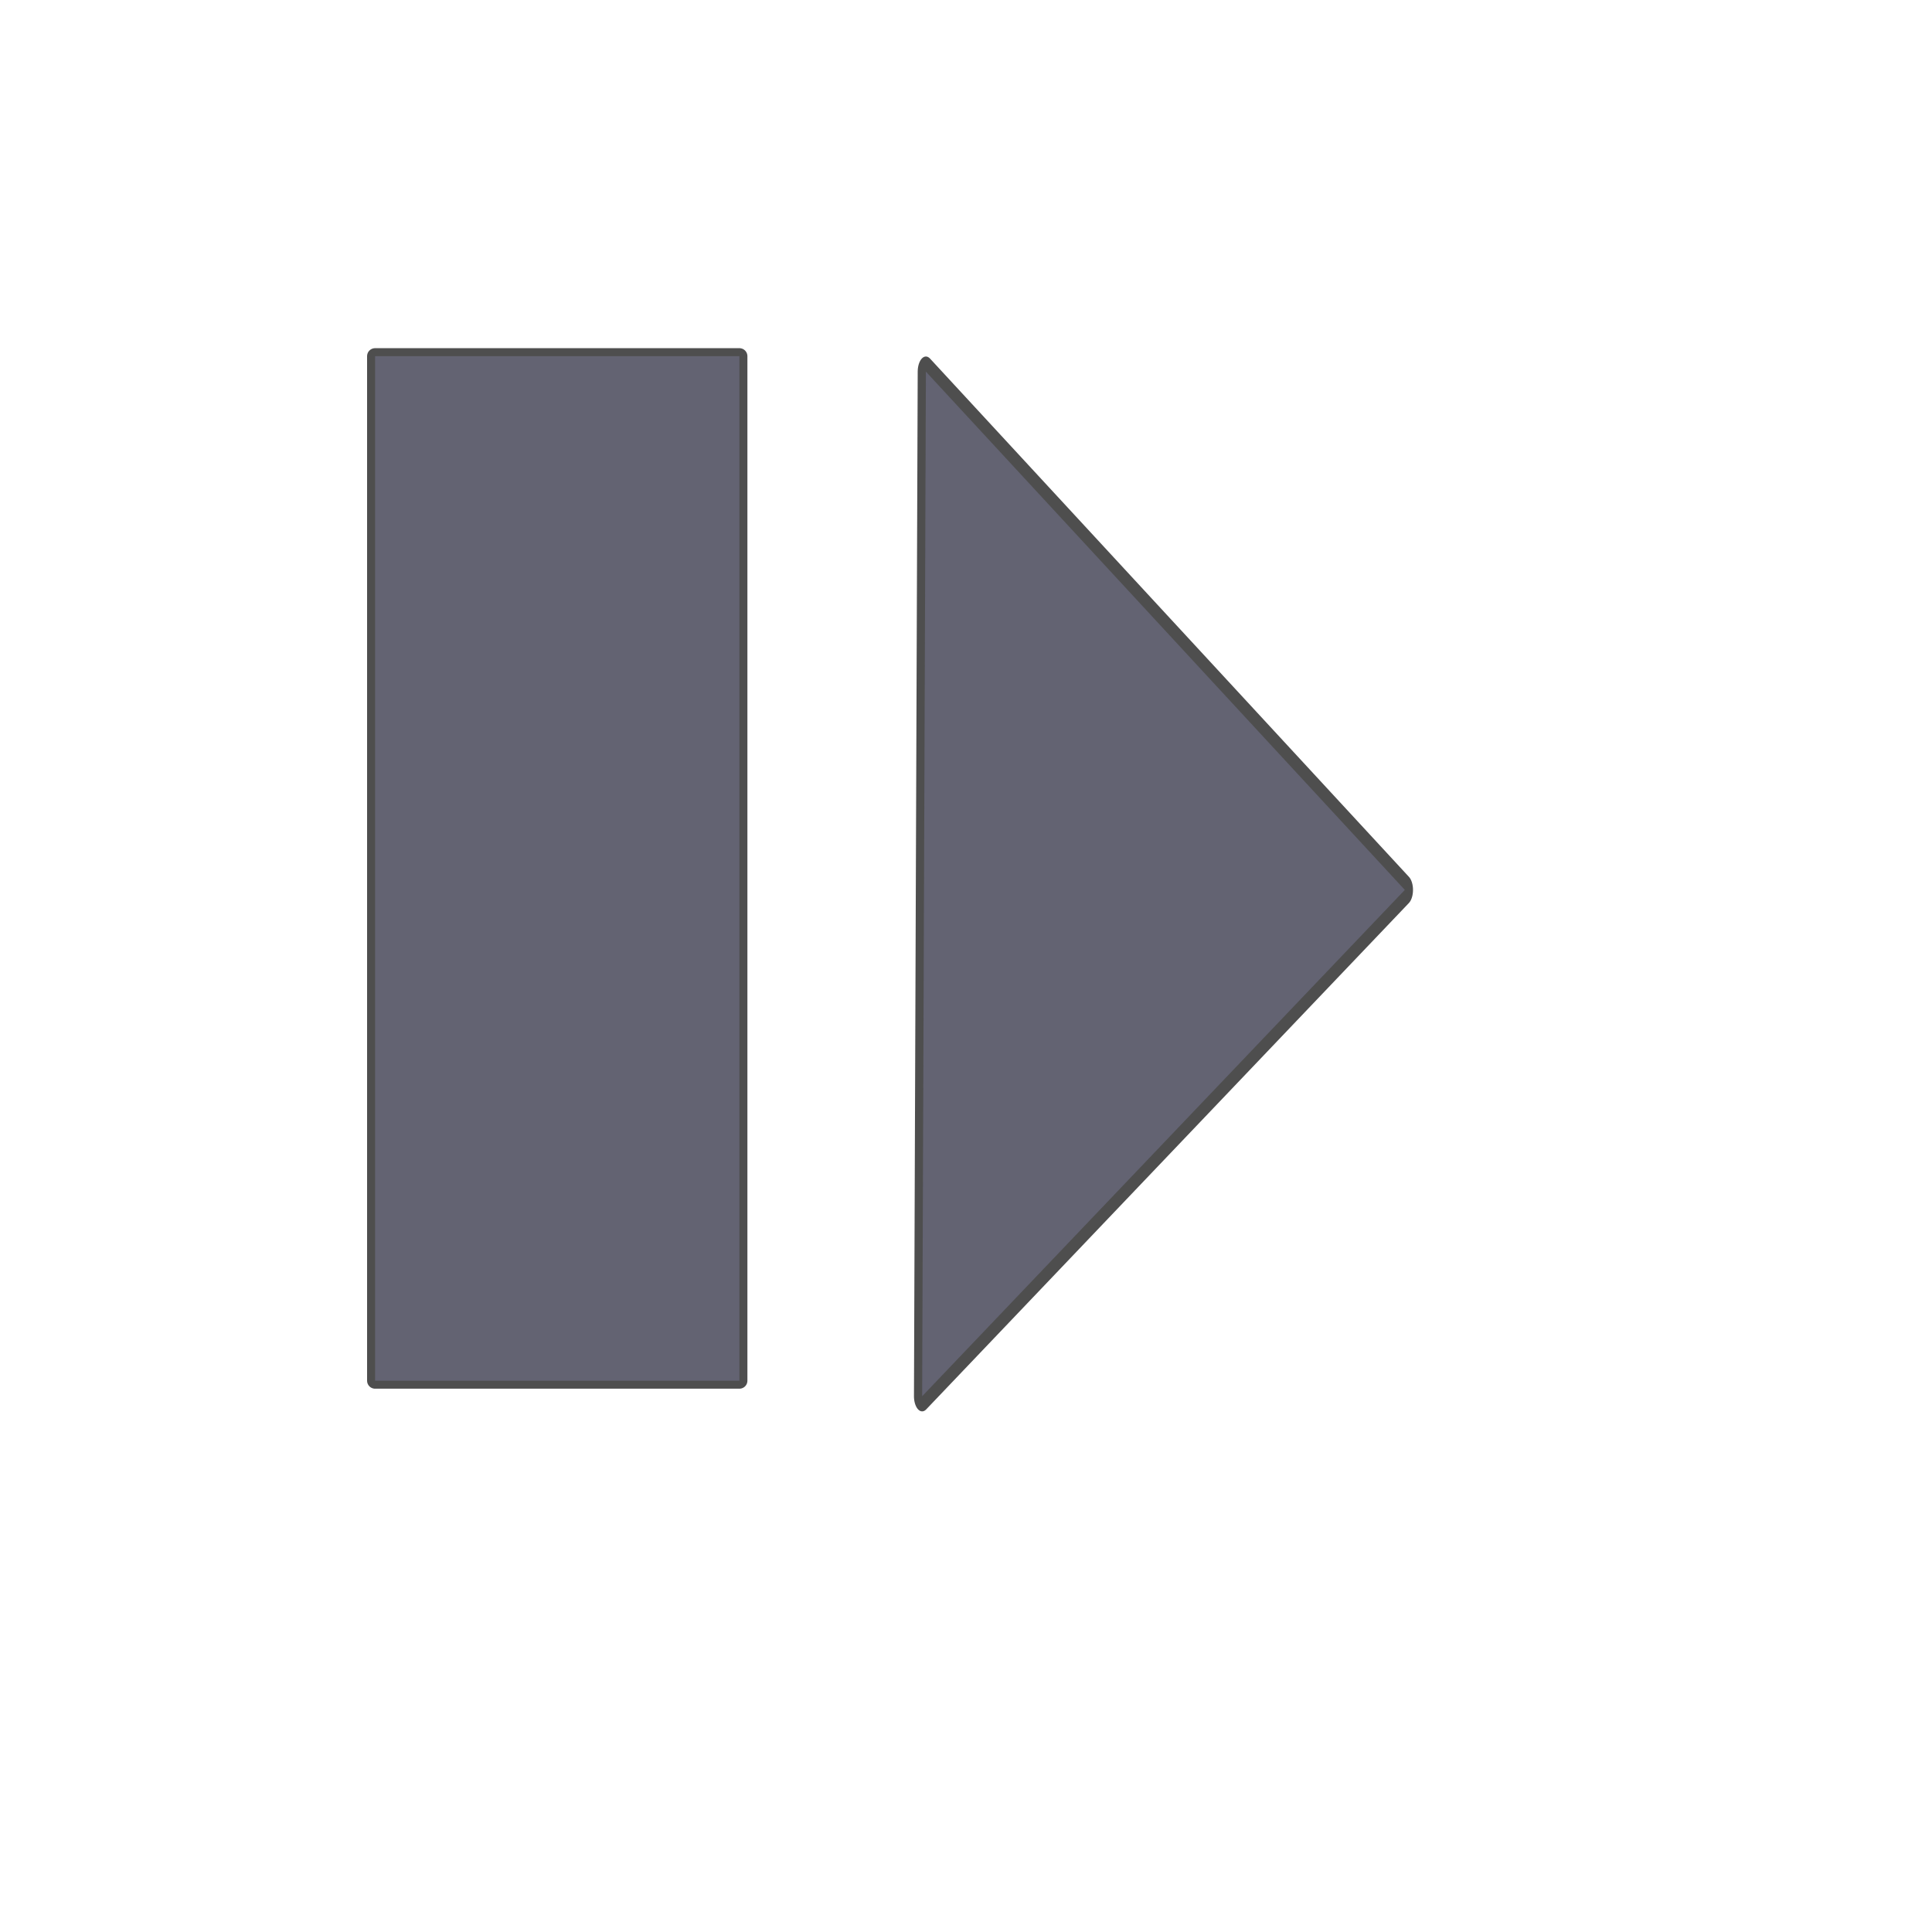
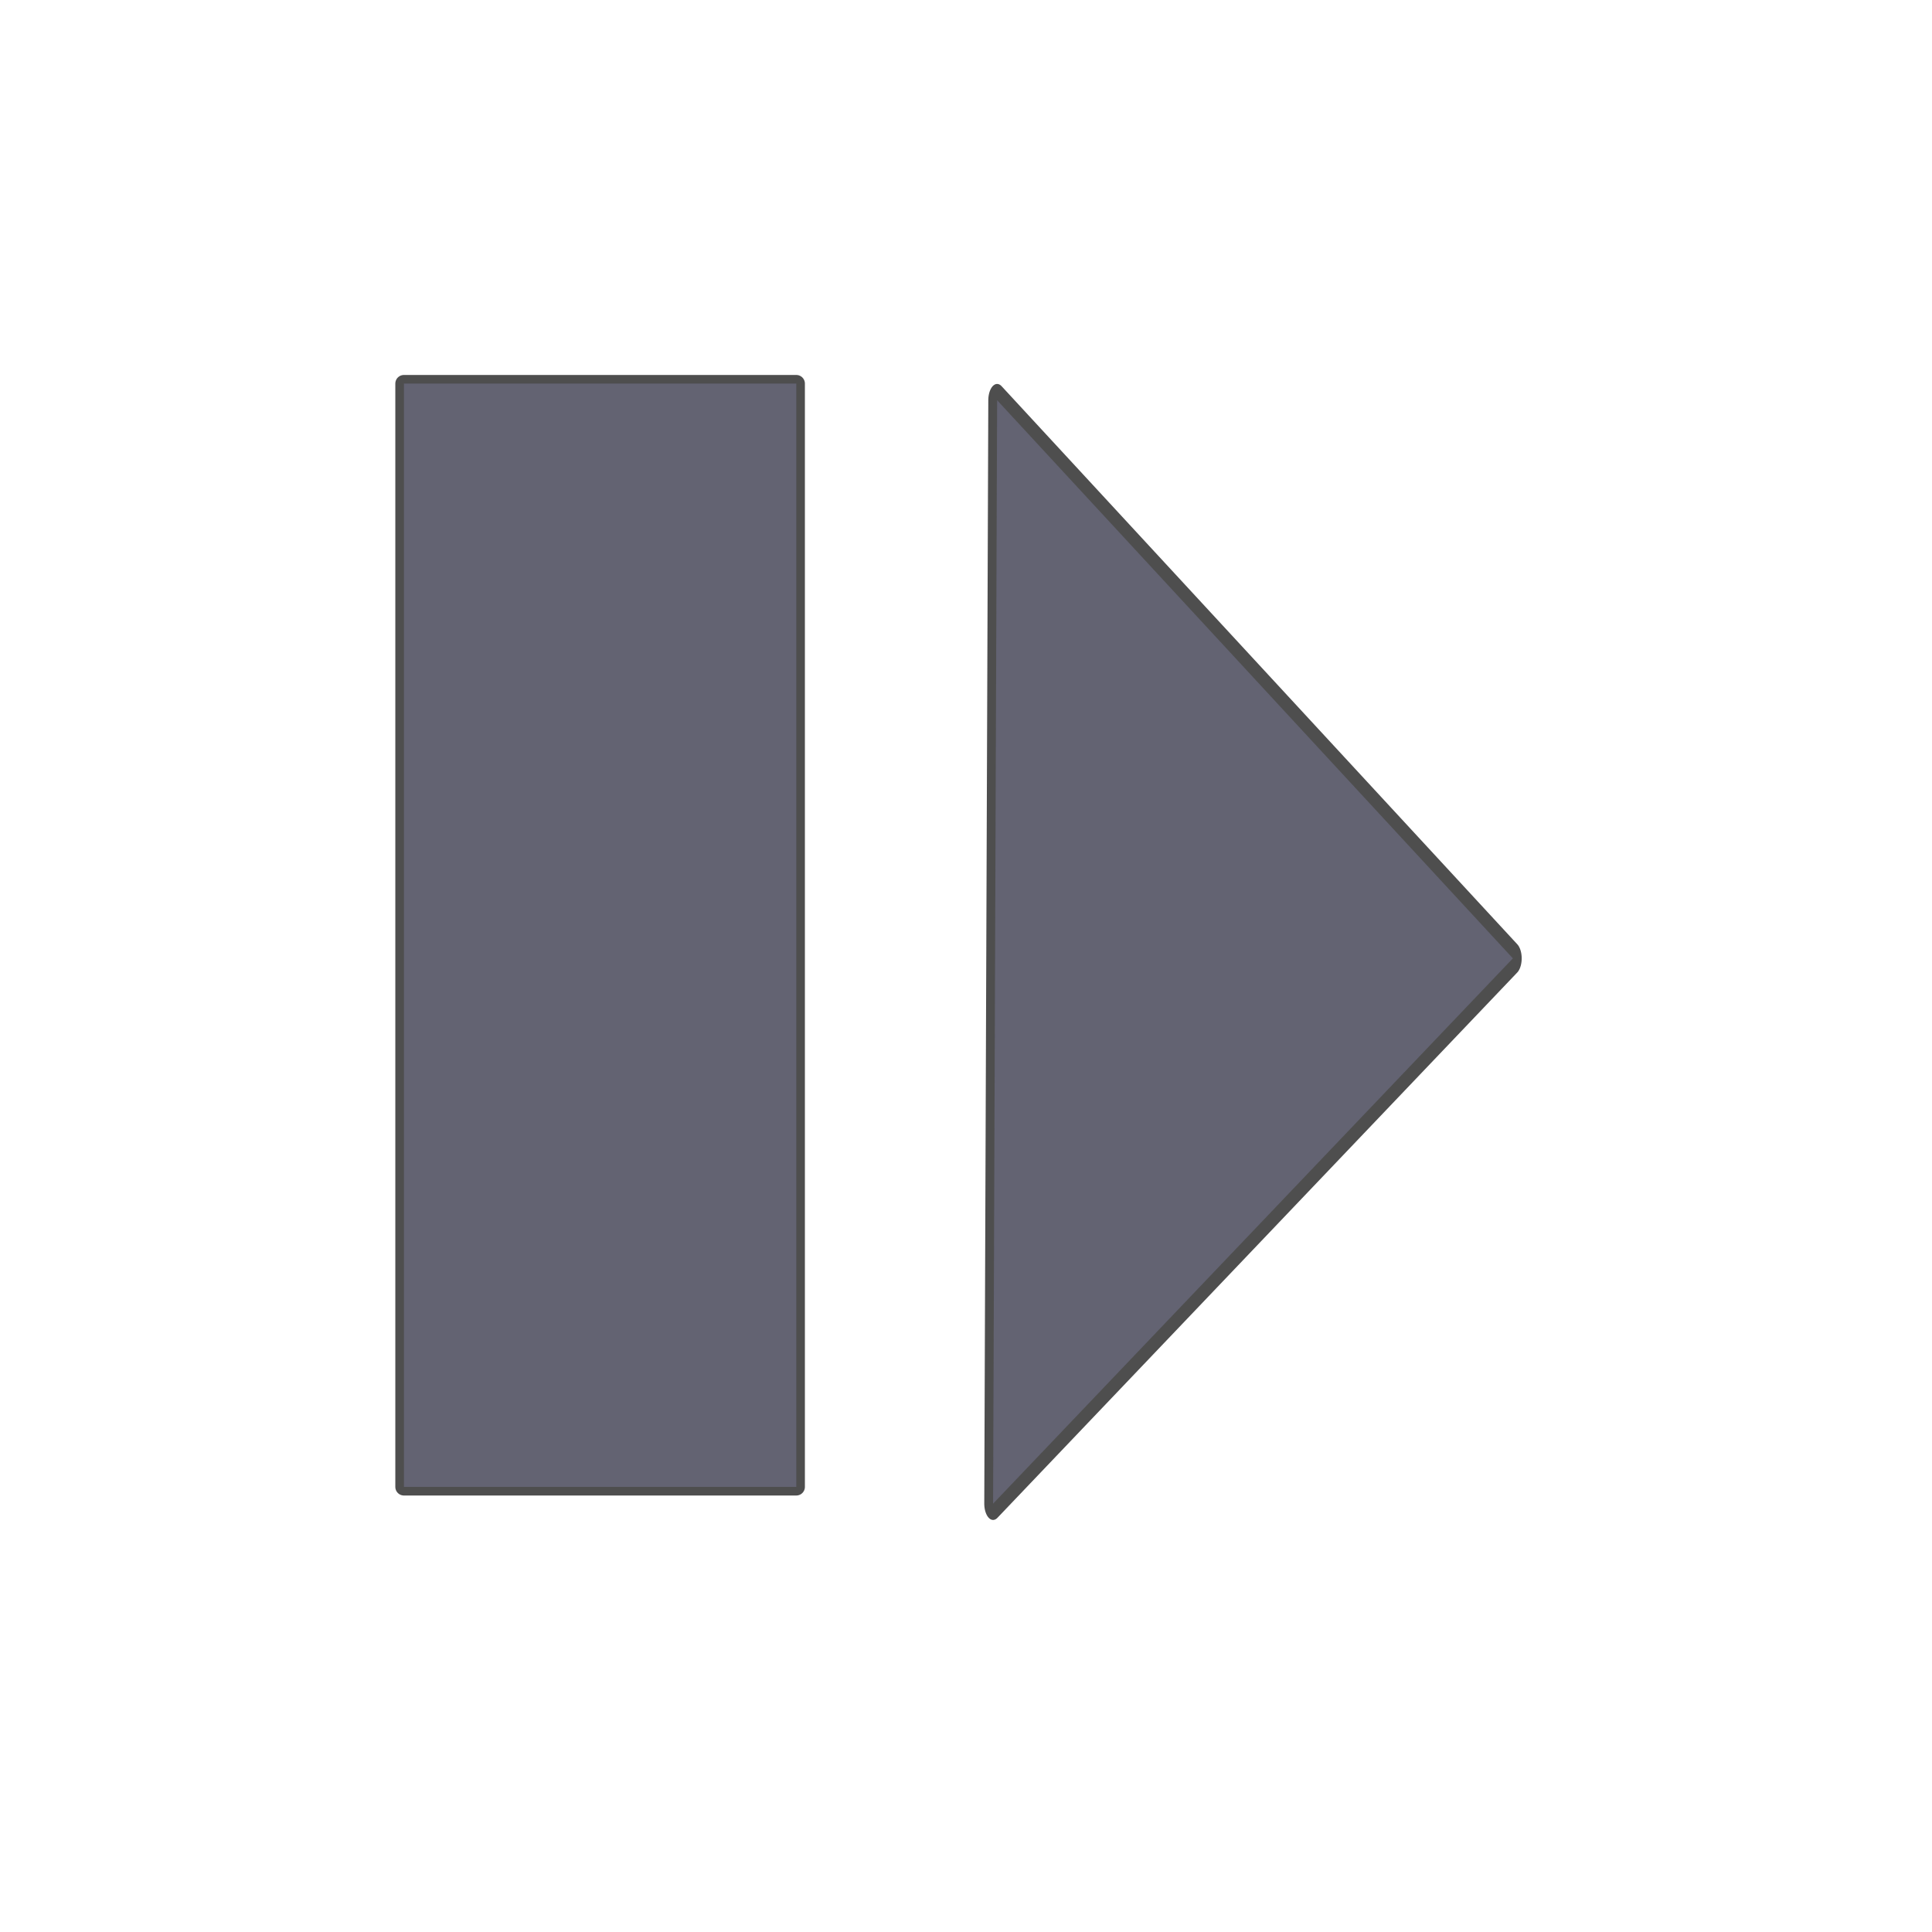
- <svg xmlns="http://www.w3.org/2000/svg" width="48" height="48" viewBox="0 0 14 14" version="1.1" id="svg827">
+ <svg xmlns="http://www.w3.org/2000/svg" width="48" height="48" viewBox="0 0 13 13" version="1.1" id="svg827">
  <defs id="defs824" />
  <g id="layer1">
    <rect style="opacity:0.715;fill:#25253b;fill-opacity:1;fill-rule:nonzero;stroke:#000000;stroke-width:0.116;stroke-linecap:round;stroke-linejoin:round;stroke-miterlimit:4.5;stroke-dasharray:none;stroke-opacity:0.964;paint-order:stroke fill markers" id="rect1261" width="2.64" height="7.424" x="2.718" y="2.581" />
    <path style="opacity:0.715;fill:#25253b;fill-opacity:1;fill-rule:nonzero;stroke:#000000;stroke-width:0.756;stroke-linecap:round;stroke-linejoin:round;stroke-miterlimit:4.5;stroke-dasharray:none;stroke-opacity:0.964;paint-order:stroke fill markers" id="path1762" d="M 26.346,23.223 5.532,8.313 28.852,-2.257 Z" transform="matrix(0.06583069,-0.2633109,0.1426725,0.1214946,5.132089,10.56436)" />
  </g>
</svg>
